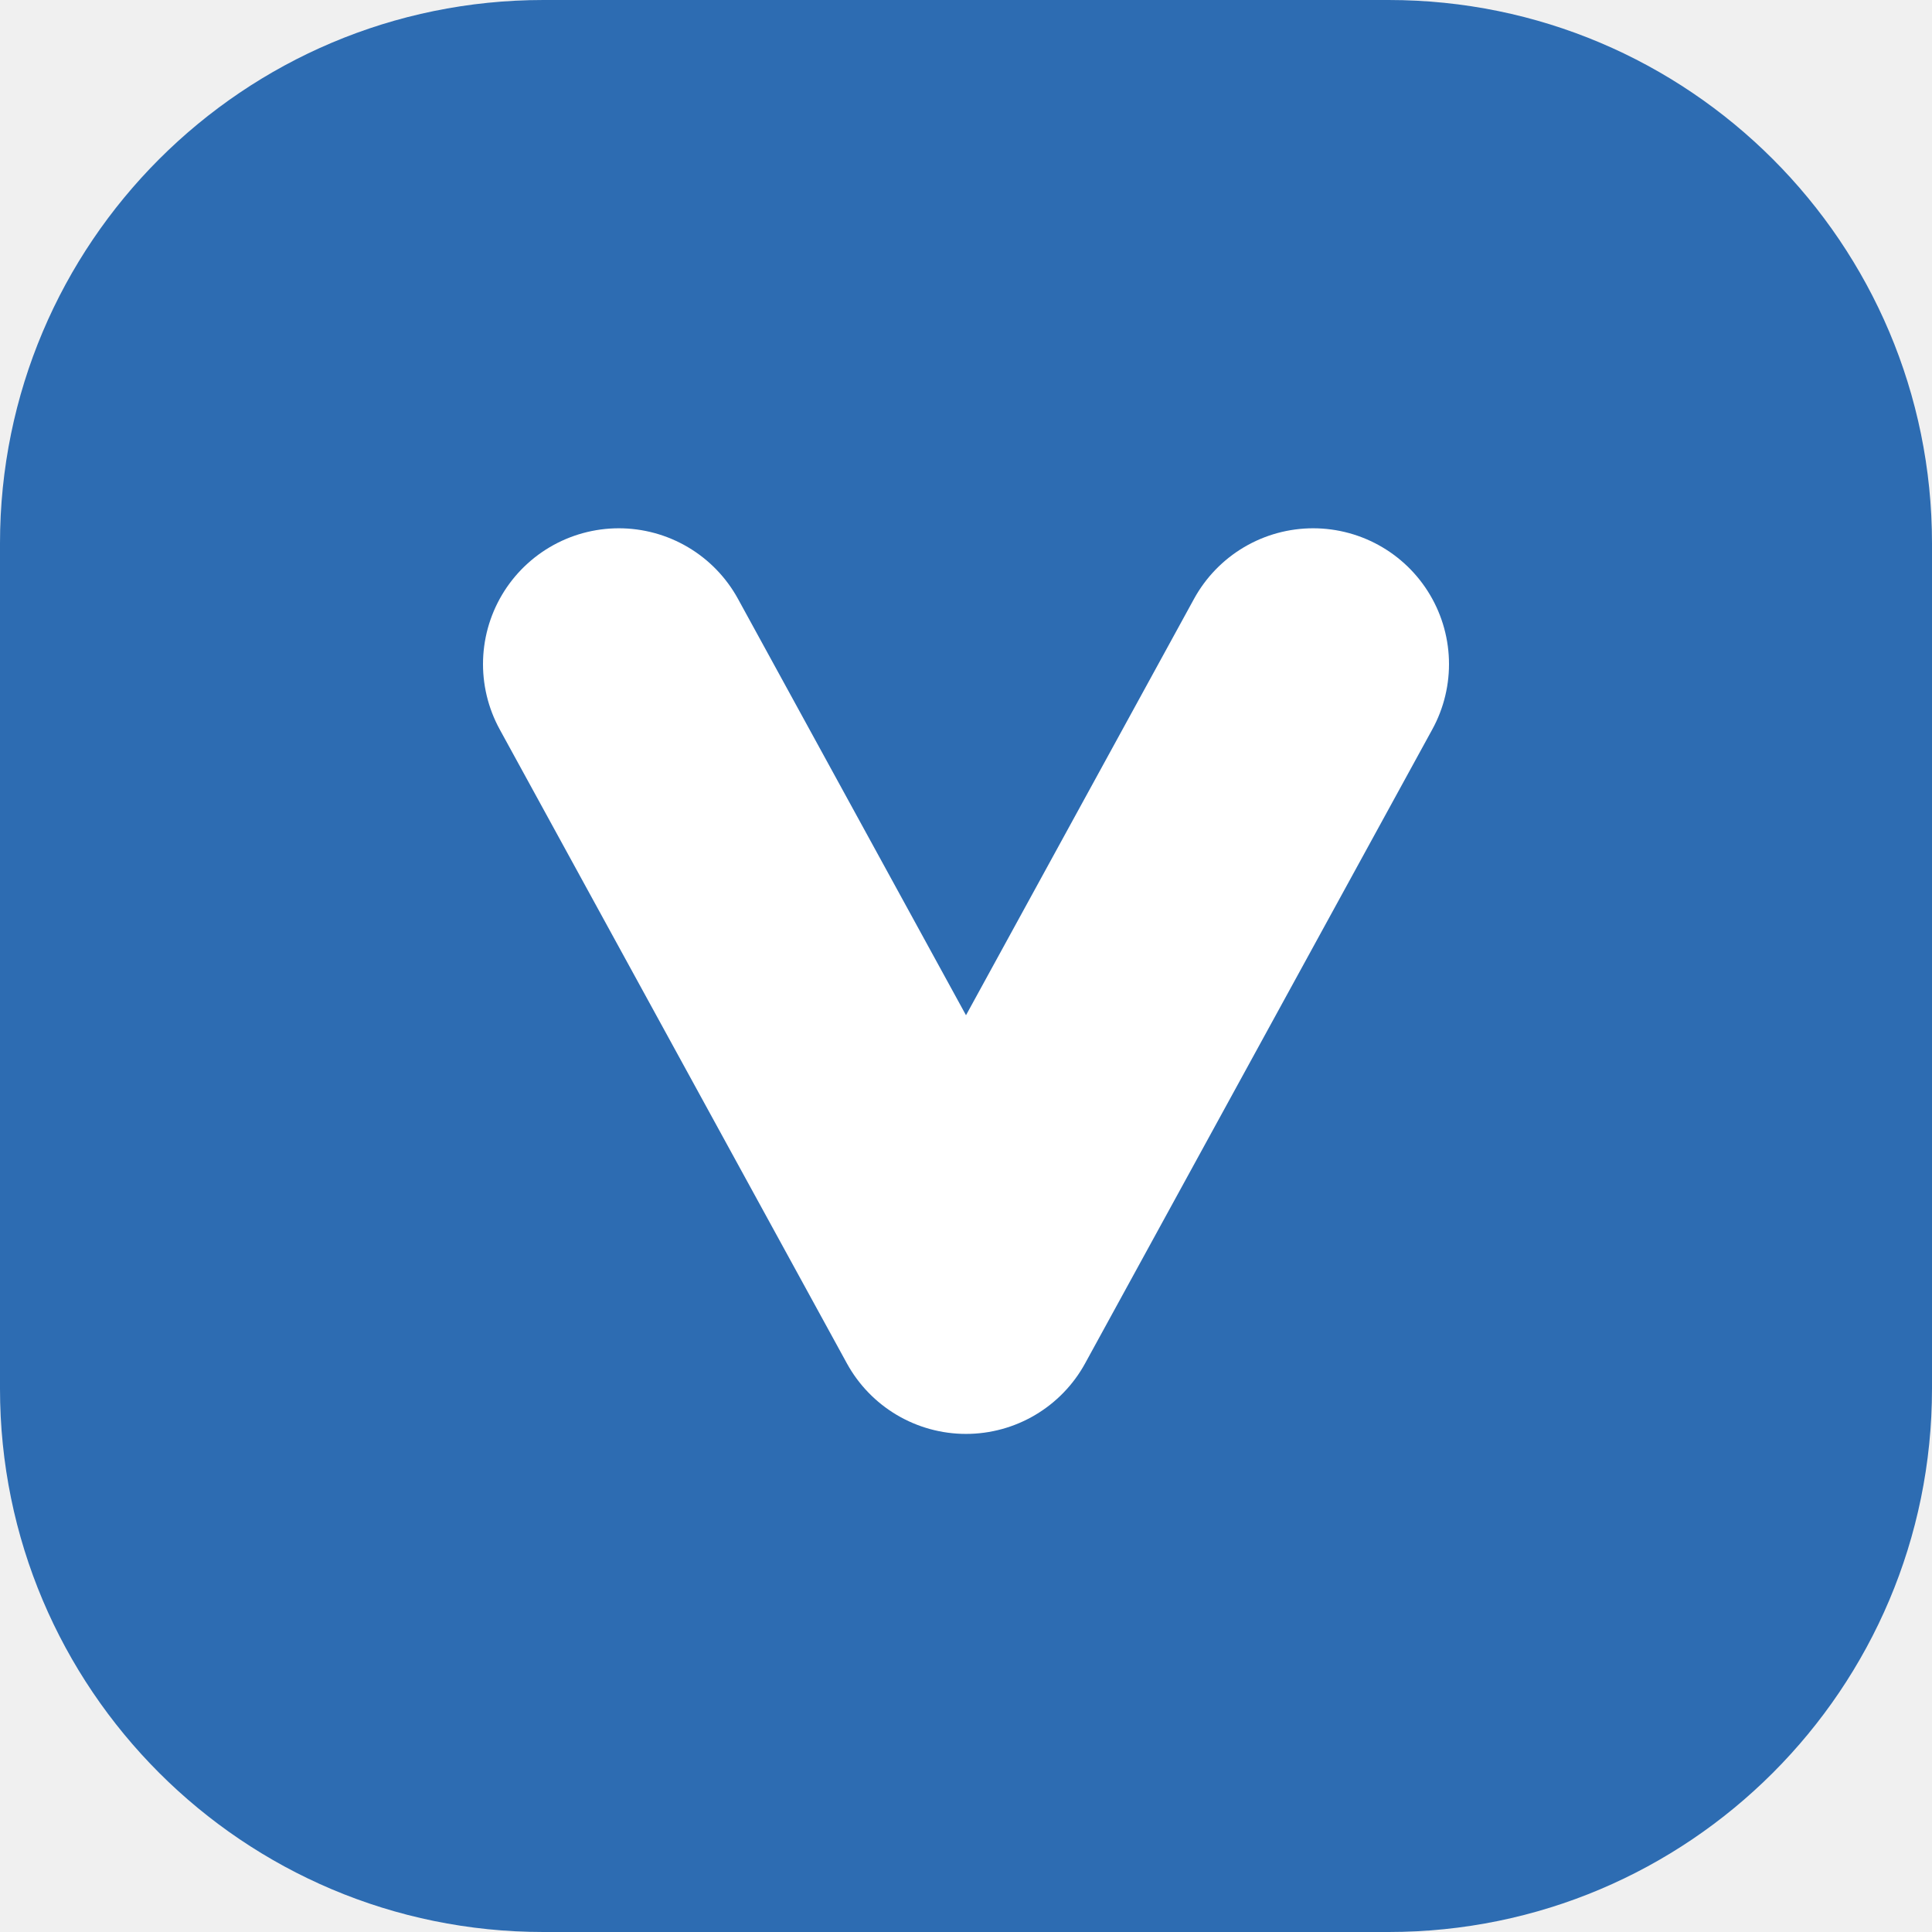
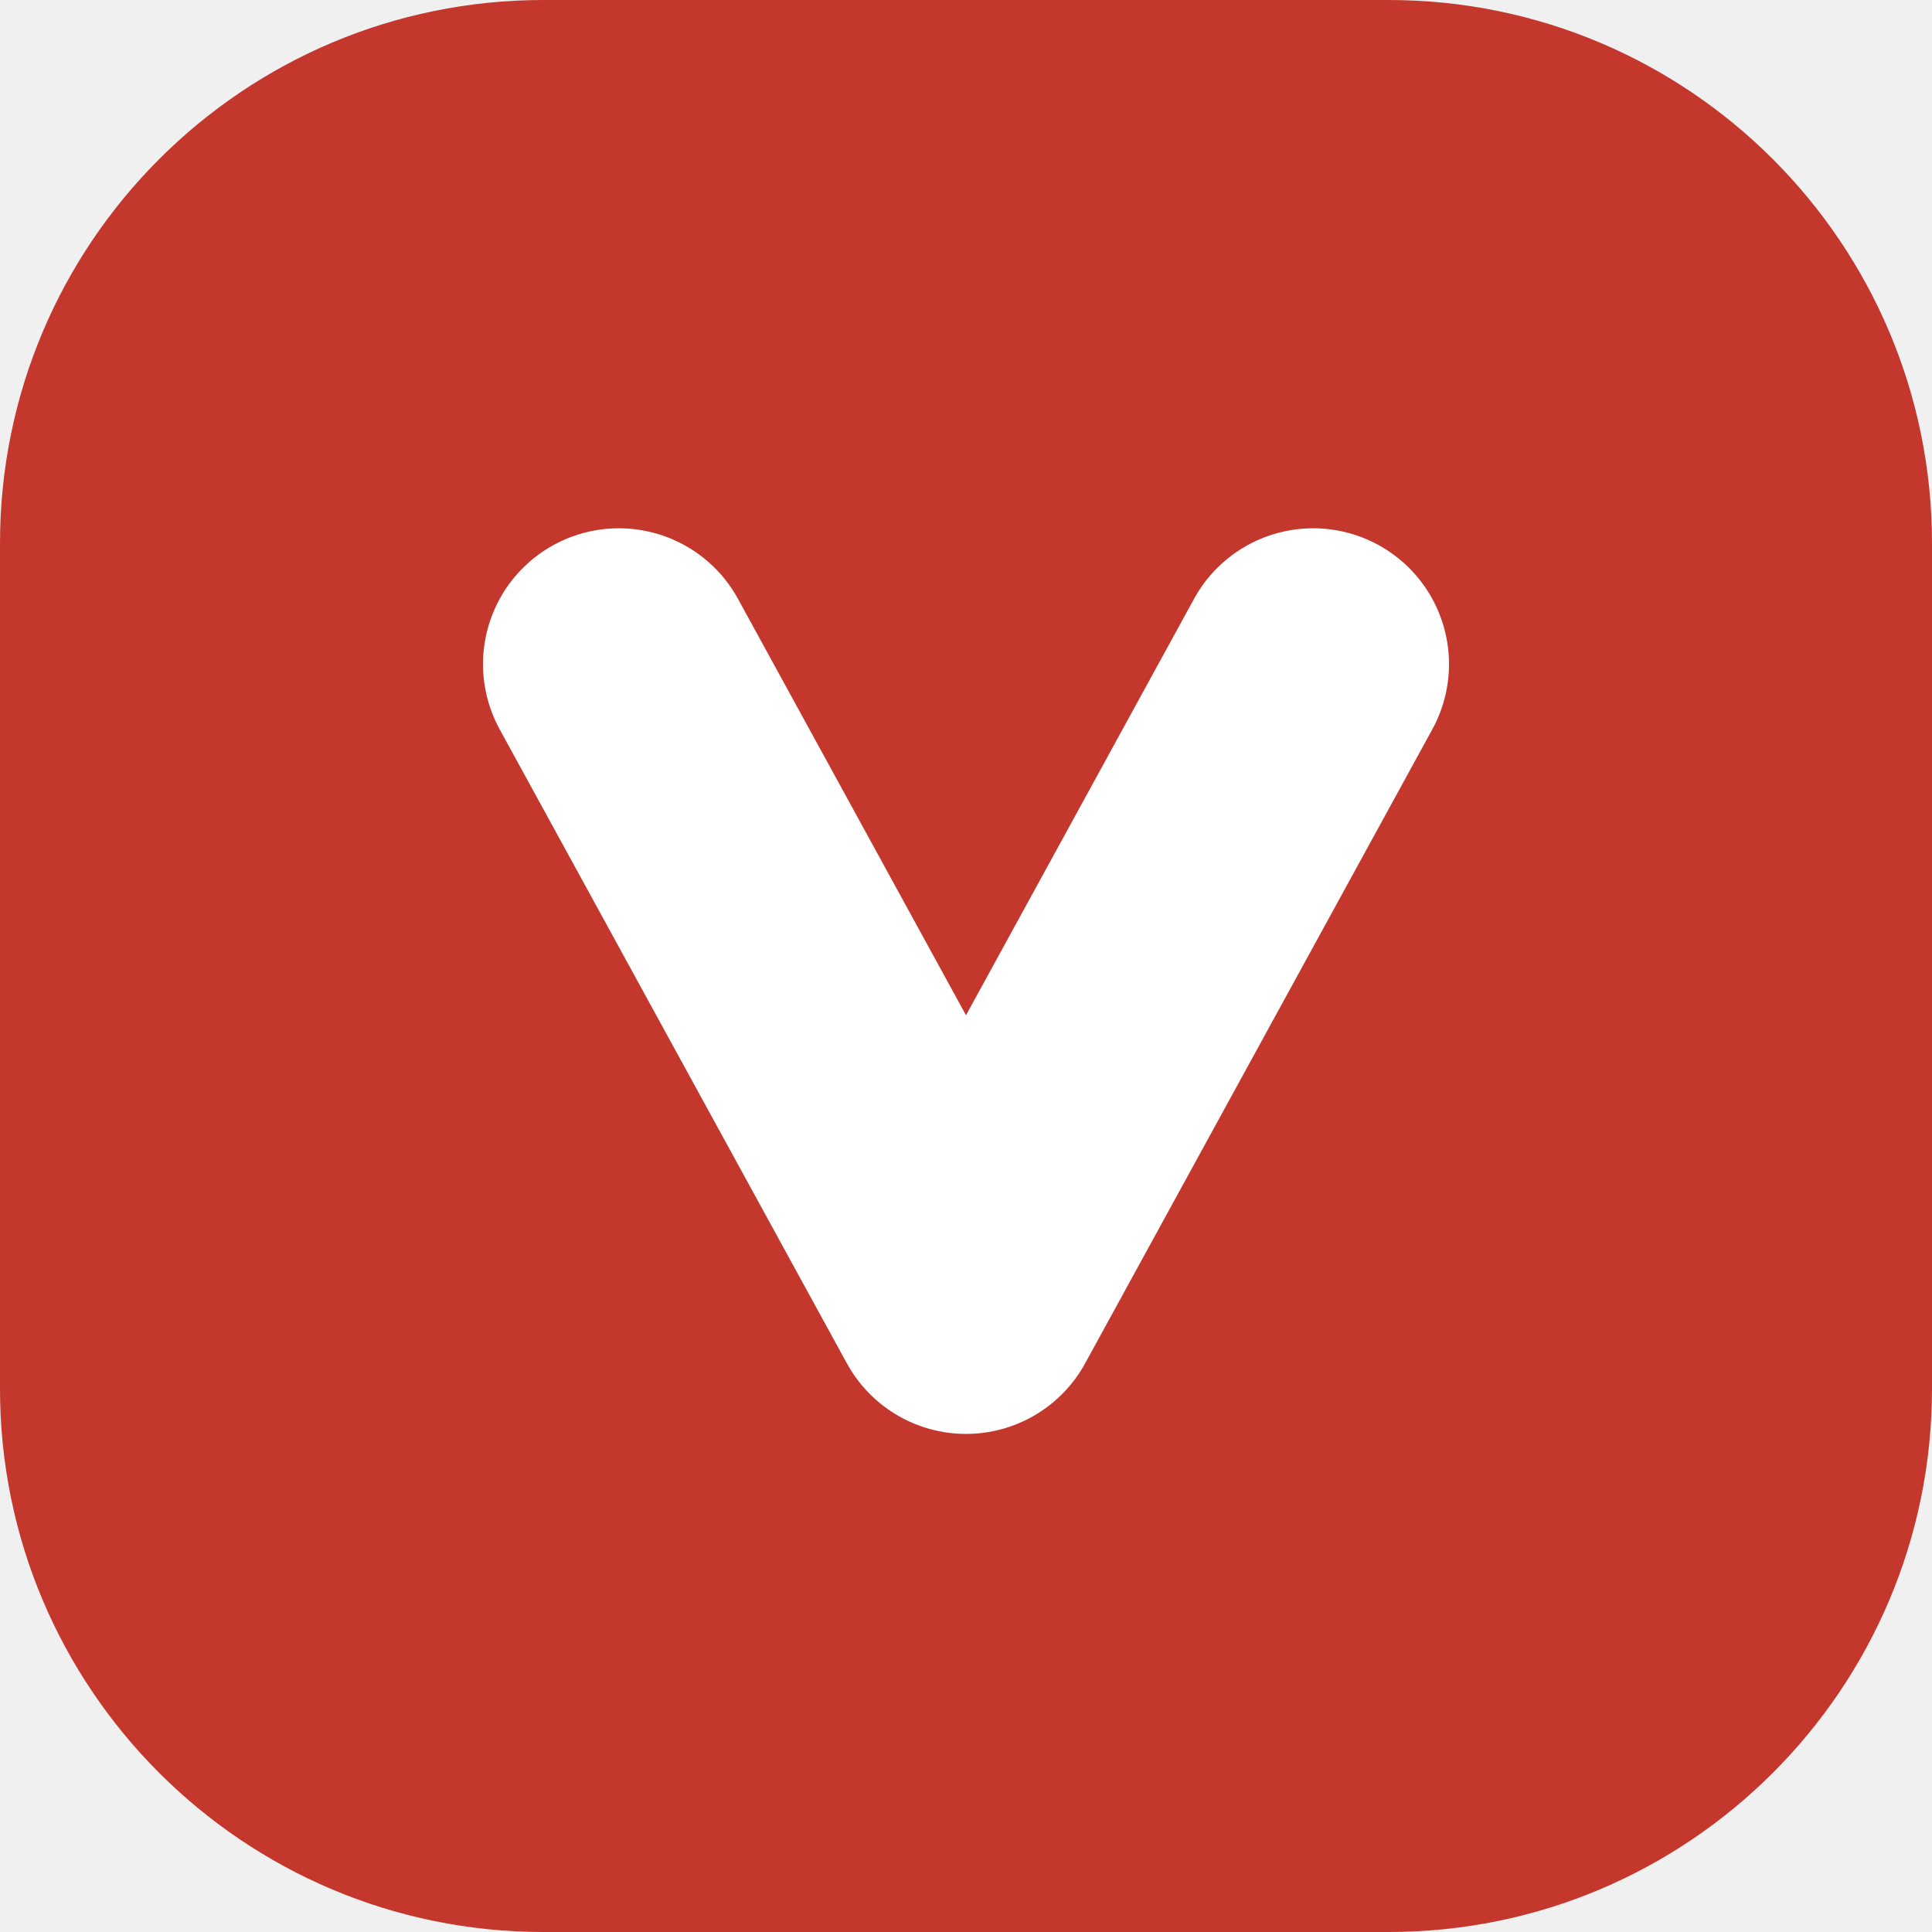
<svg xmlns="http://www.w3.org/2000/svg" viewBox="0 0 512 512" role="img" aria-label="Voydex">
-   <rect width="512" height="512" rx="144" fill="#2d6cb2" />
+   <rect width="512" height="512" rx="144" fill="#c4372d" />
  <path d="M164 176 256 344 348 176" fill="none" stroke="#ffffff" stroke-width="72" stroke-linecap="round" stroke-linejoin="round" />
</svg>
